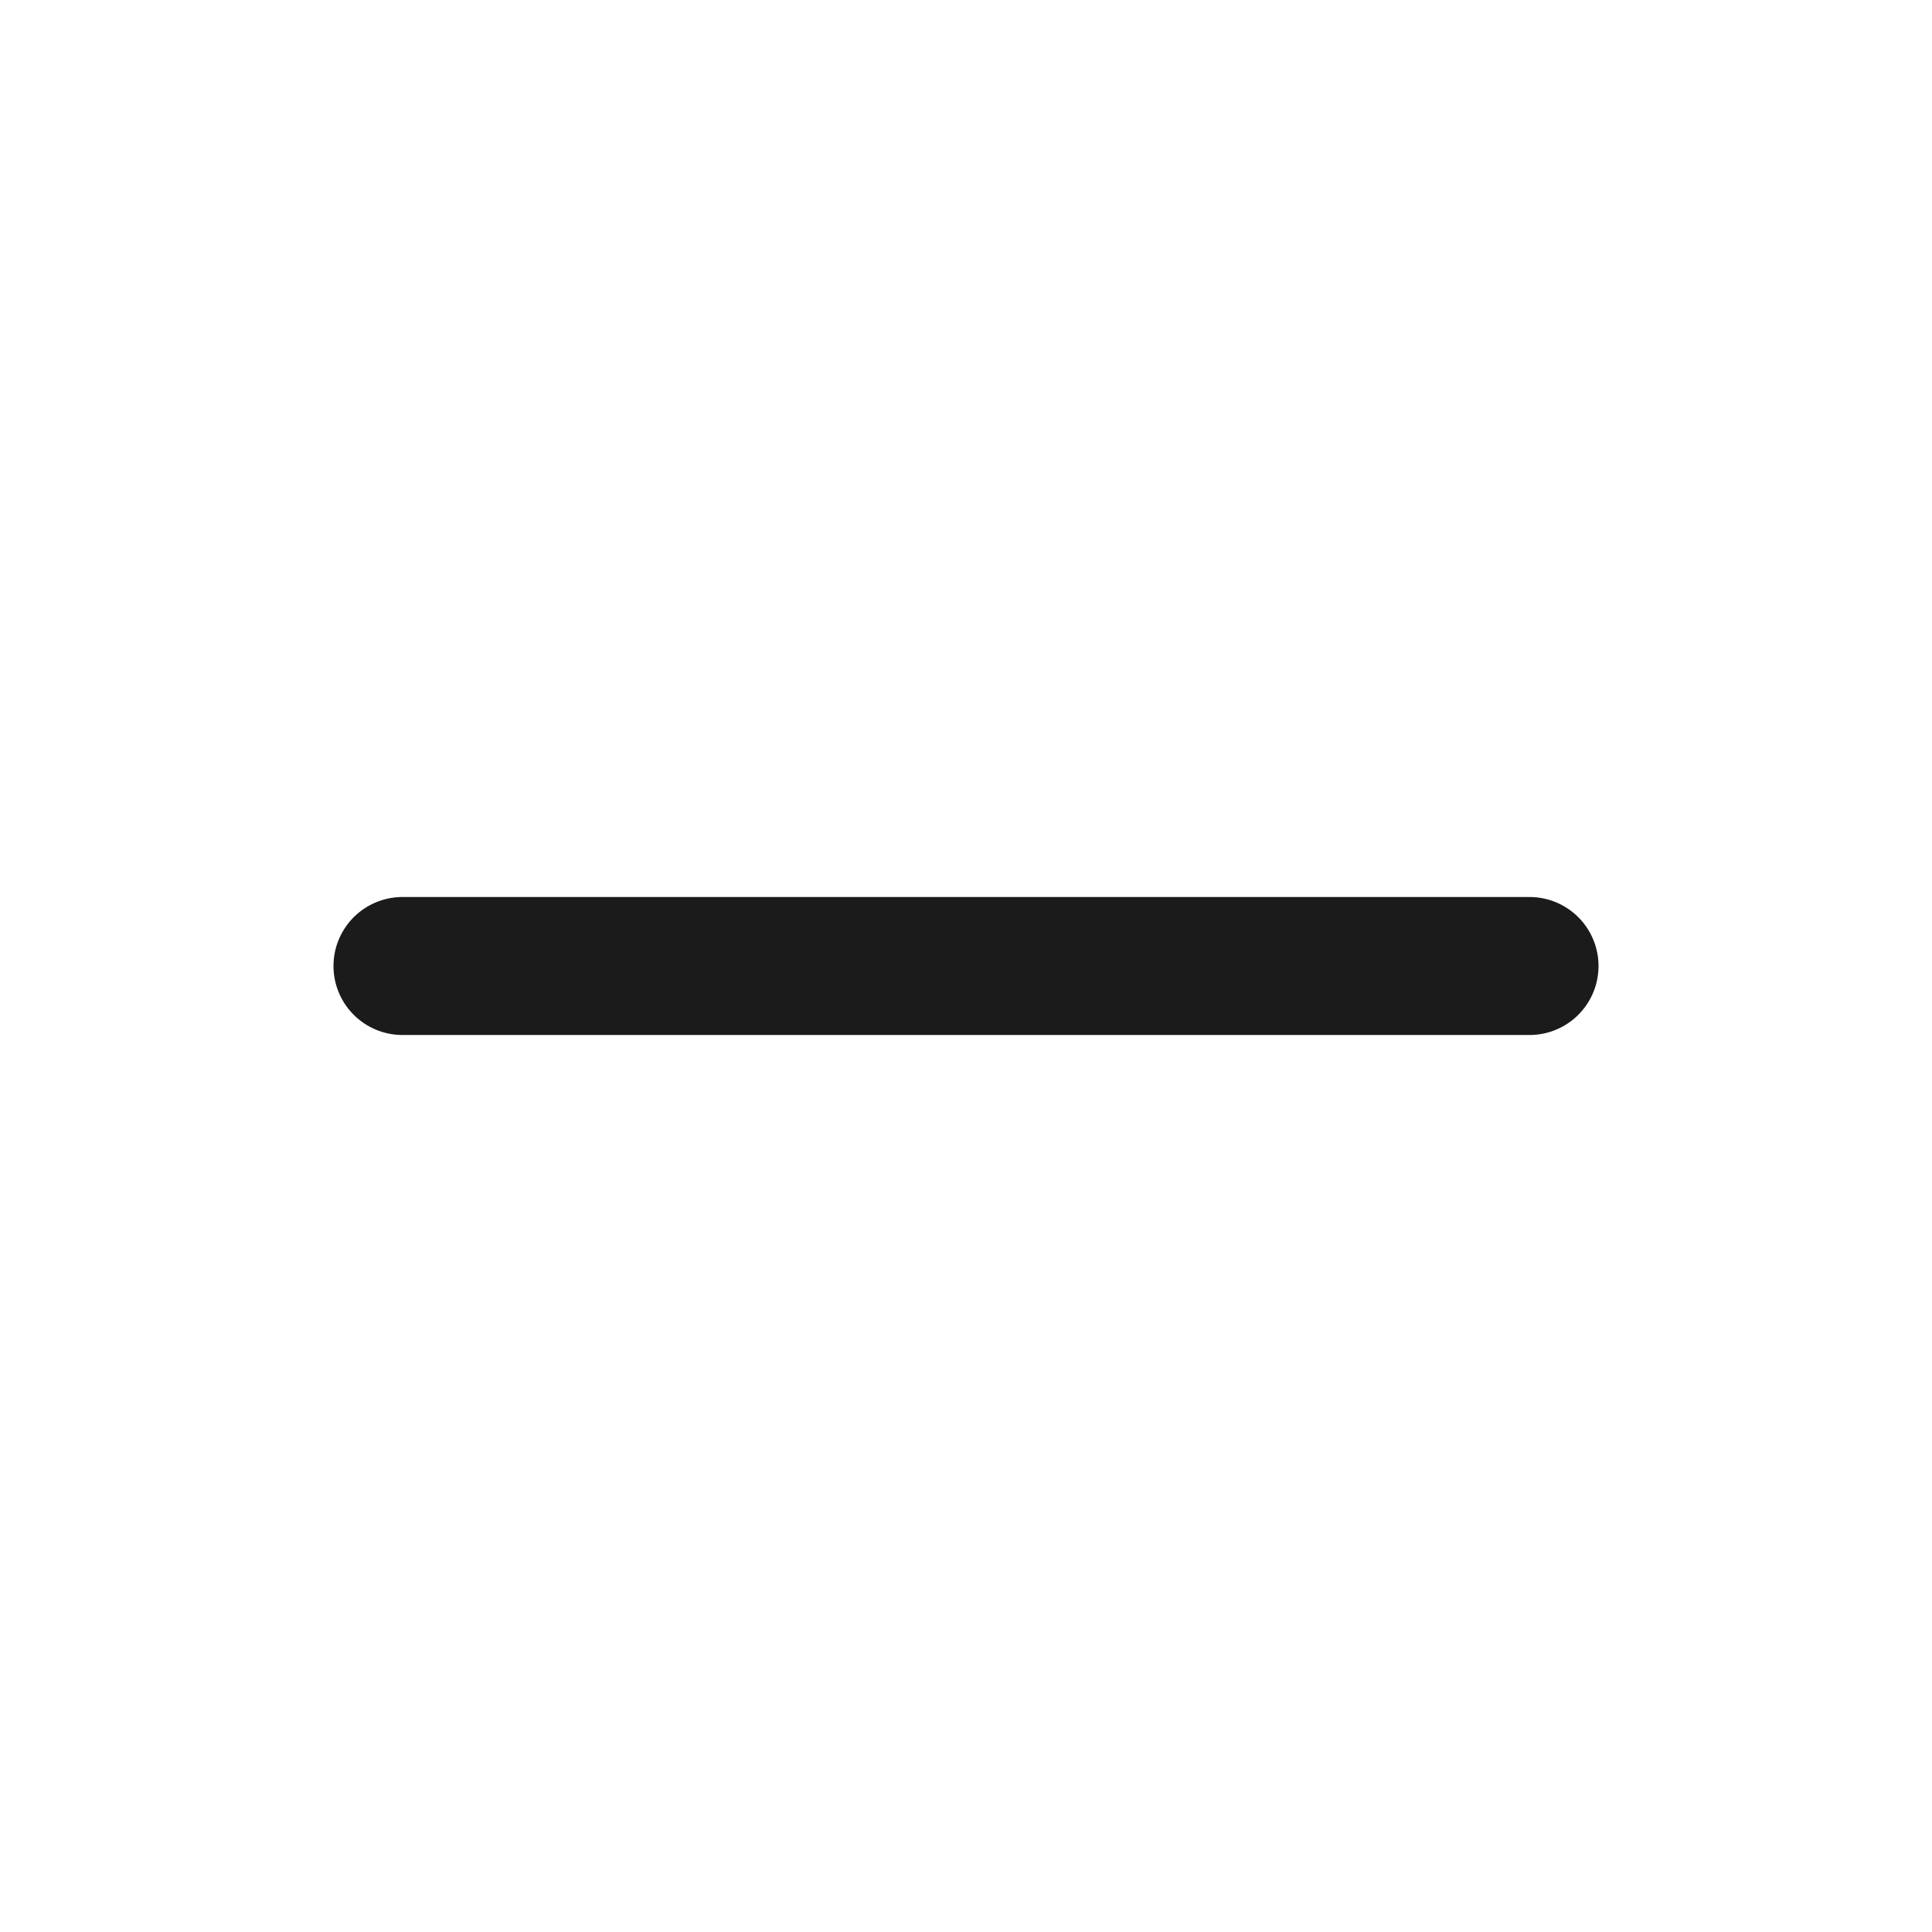
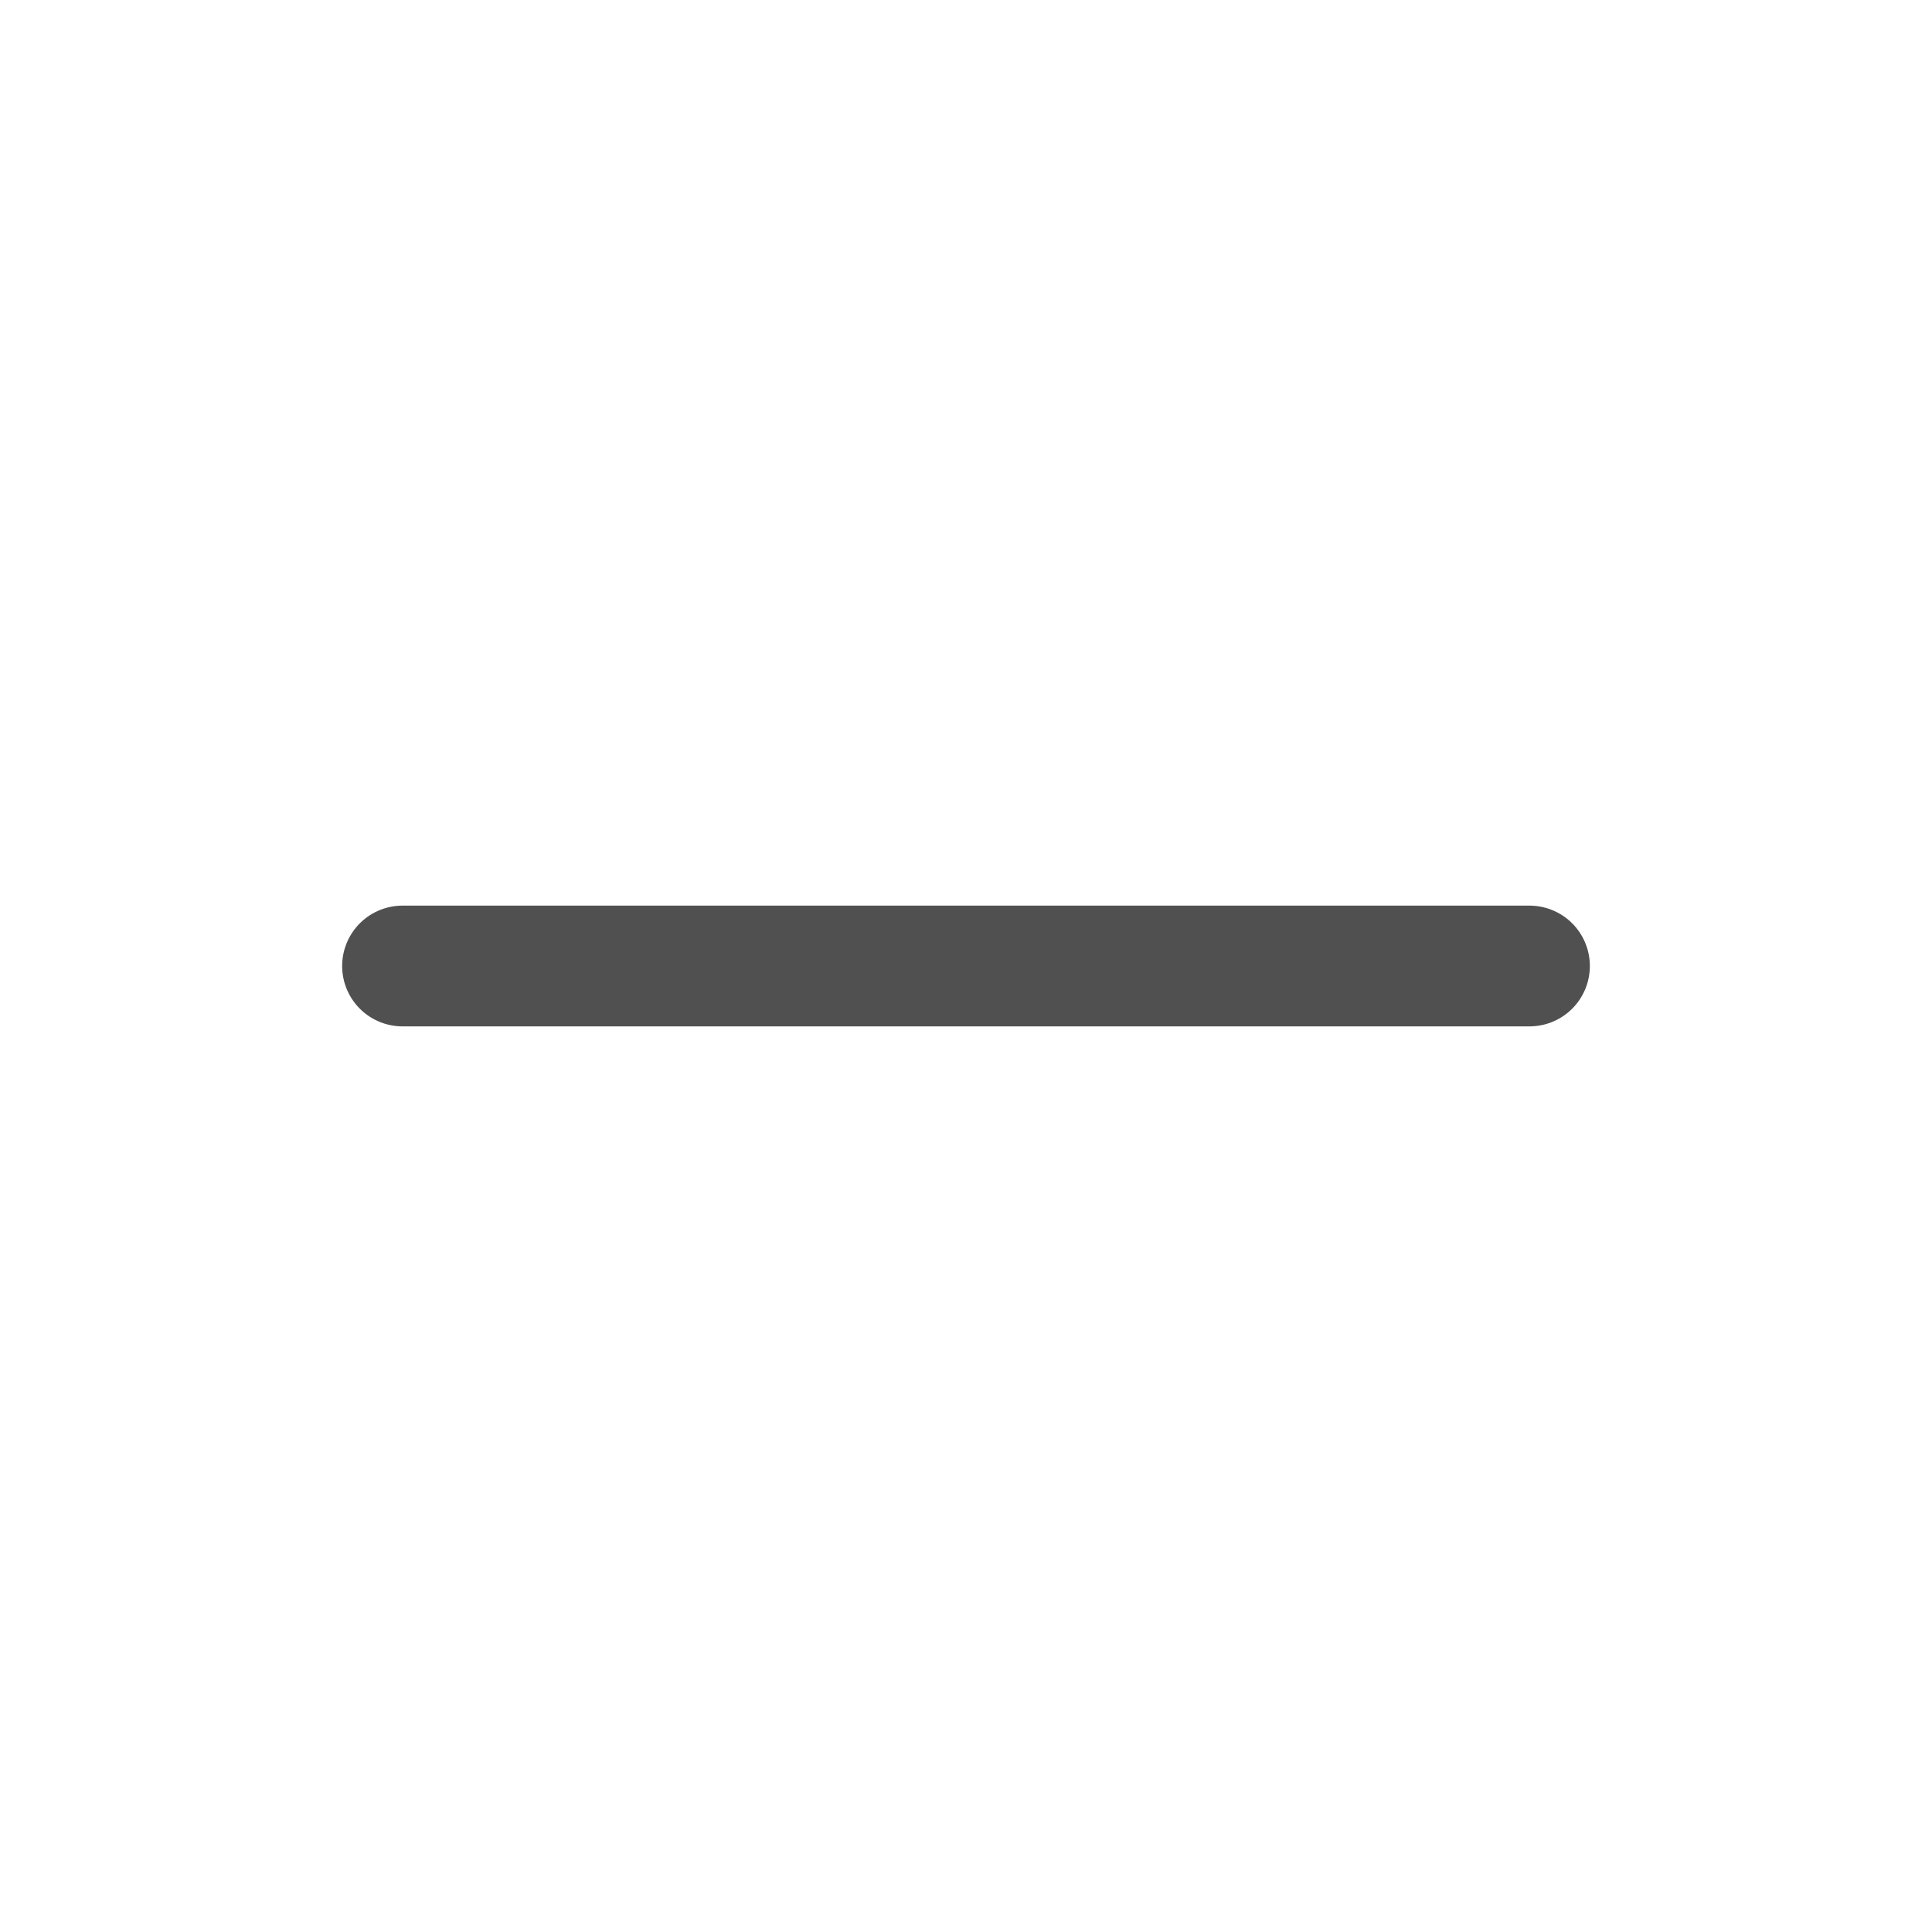
- <svg xmlns="http://www.w3.org/2000/svg" width="28" height="28" viewBox="0 0 28 28" fill="none">
-   <path d="M5.833 14H22.167" stroke="#1B1B1B" stroke-width="2" stroke-linecap="round" stroke-linejoin="round" />
+ <svg xmlns="http://www.w3.org/2000/svg" width="32" height="32" viewBox="0 0 32 32" fill="none">
+   <path d="M6.667 16H25.333" stroke="#505050" stroke-width="2" stroke-linecap="round" stroke-linejoin="round" />
</svg>
